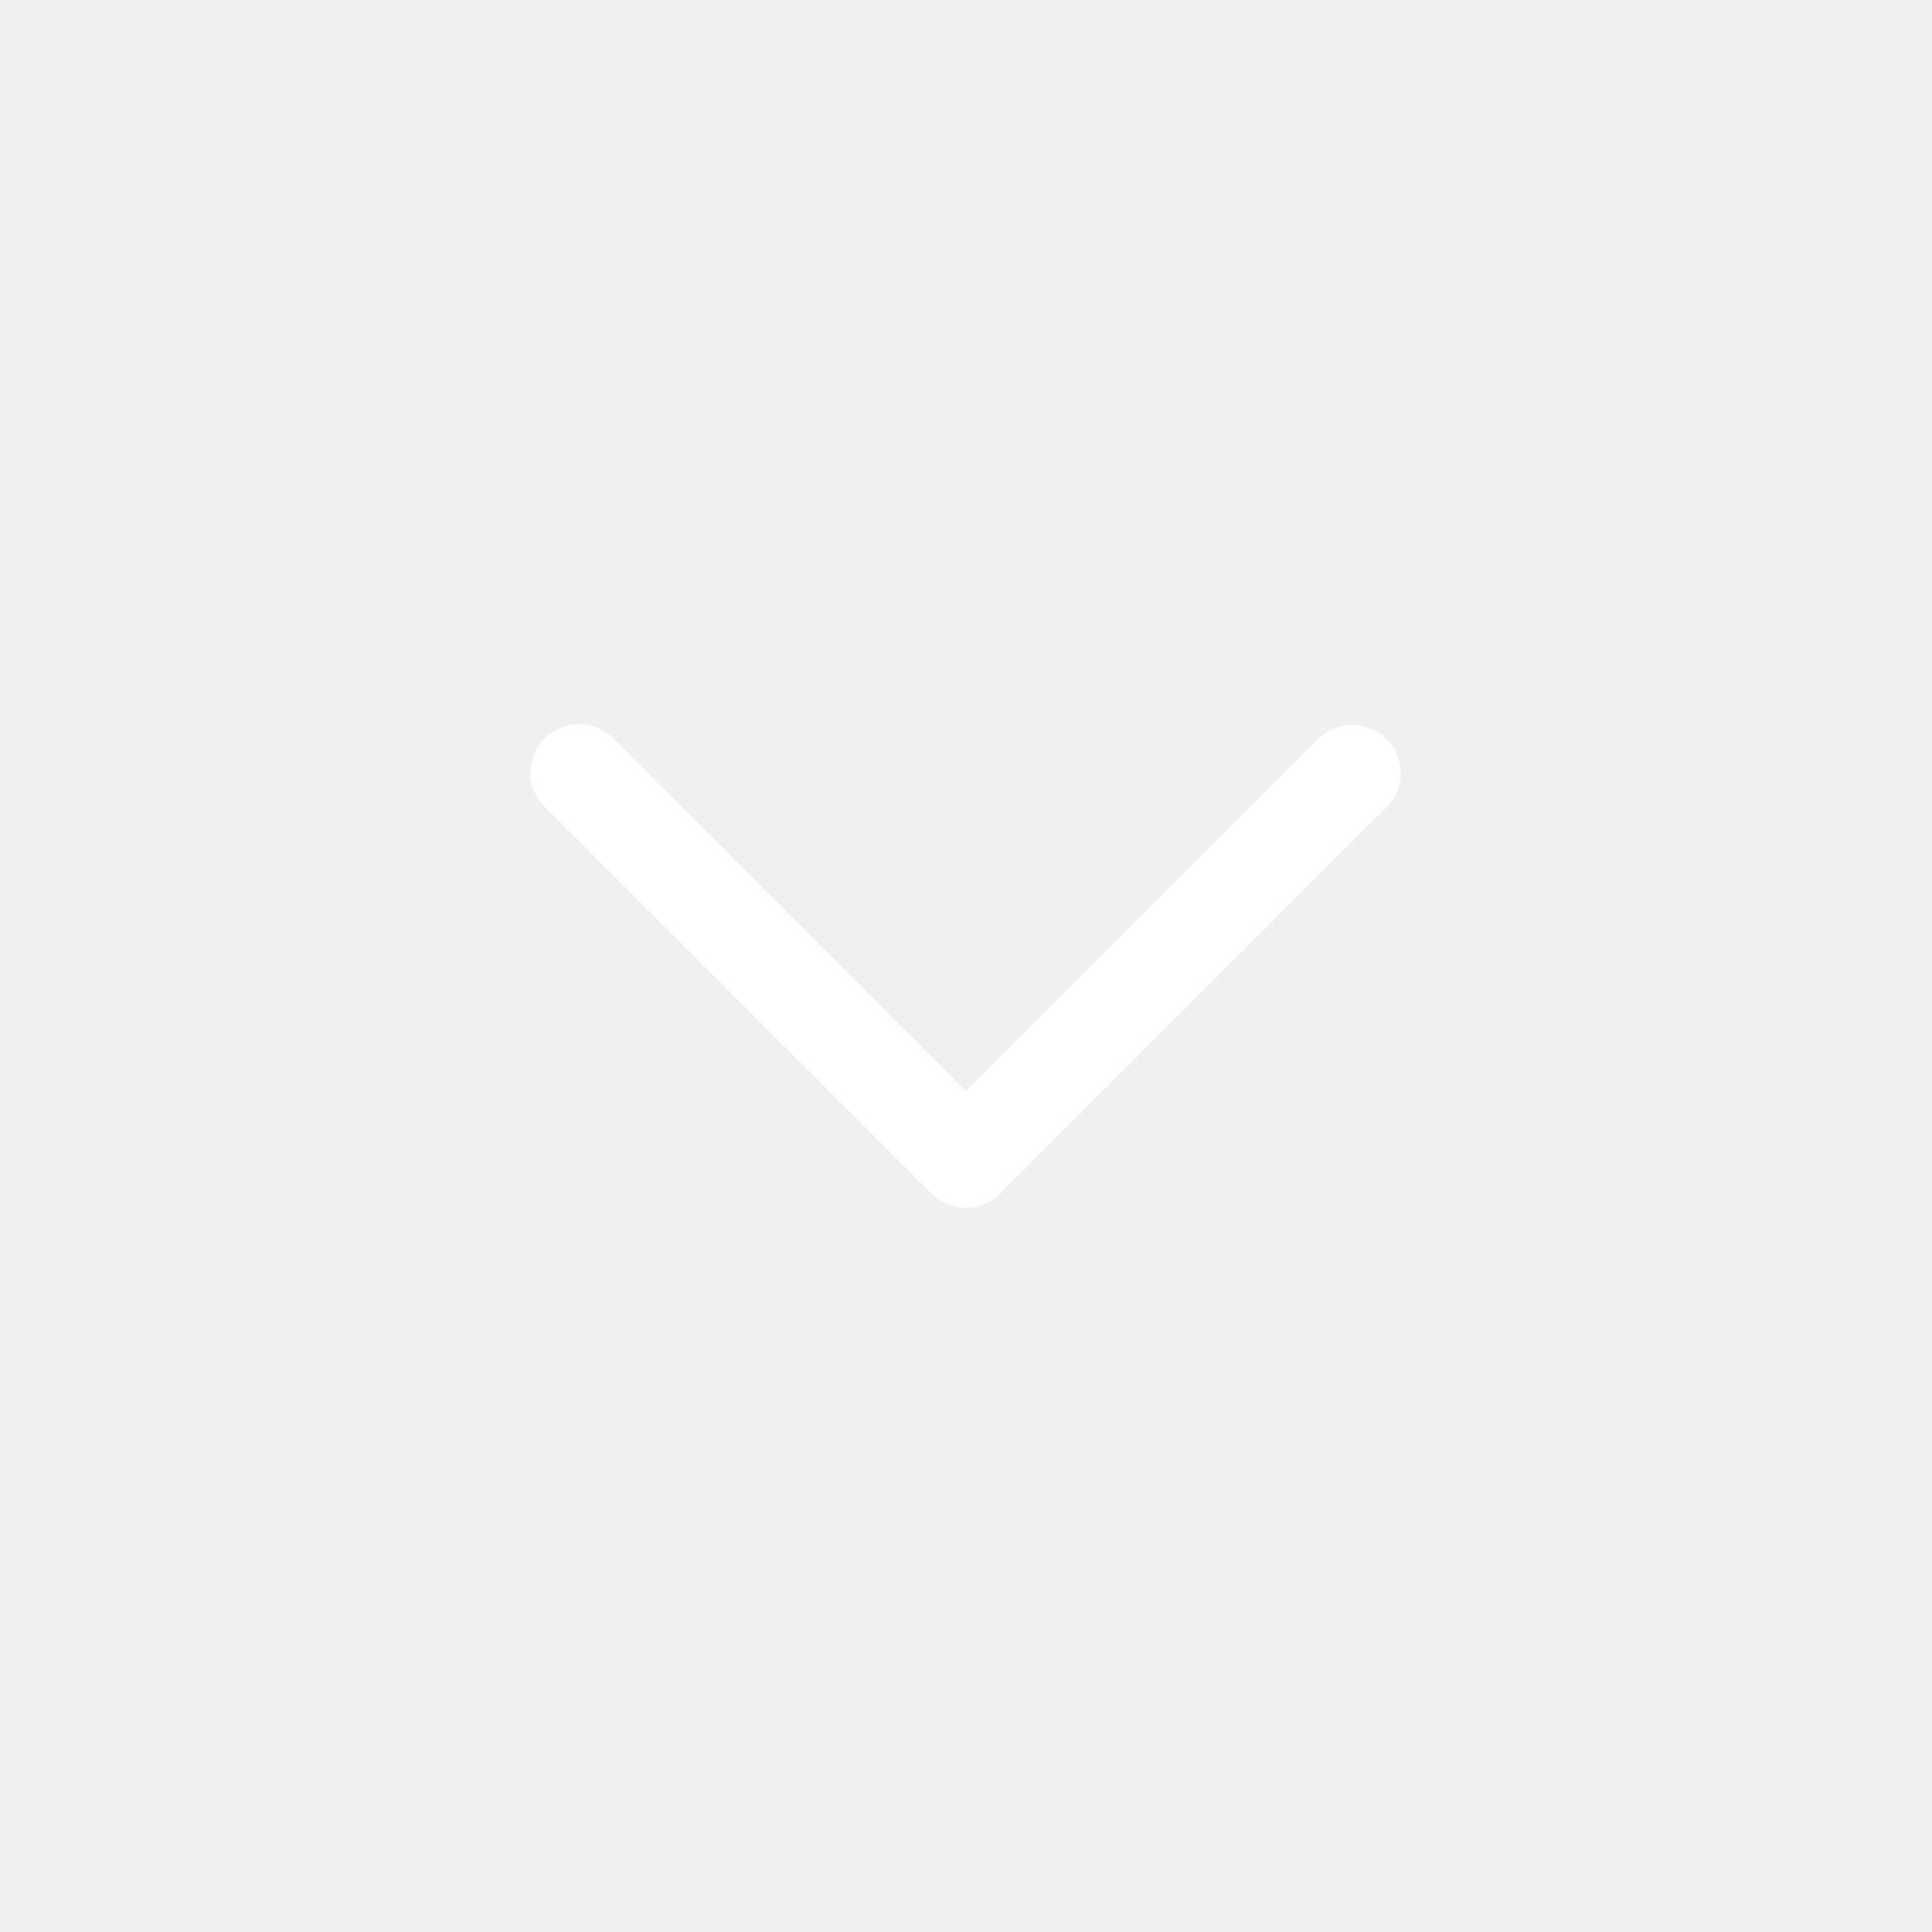
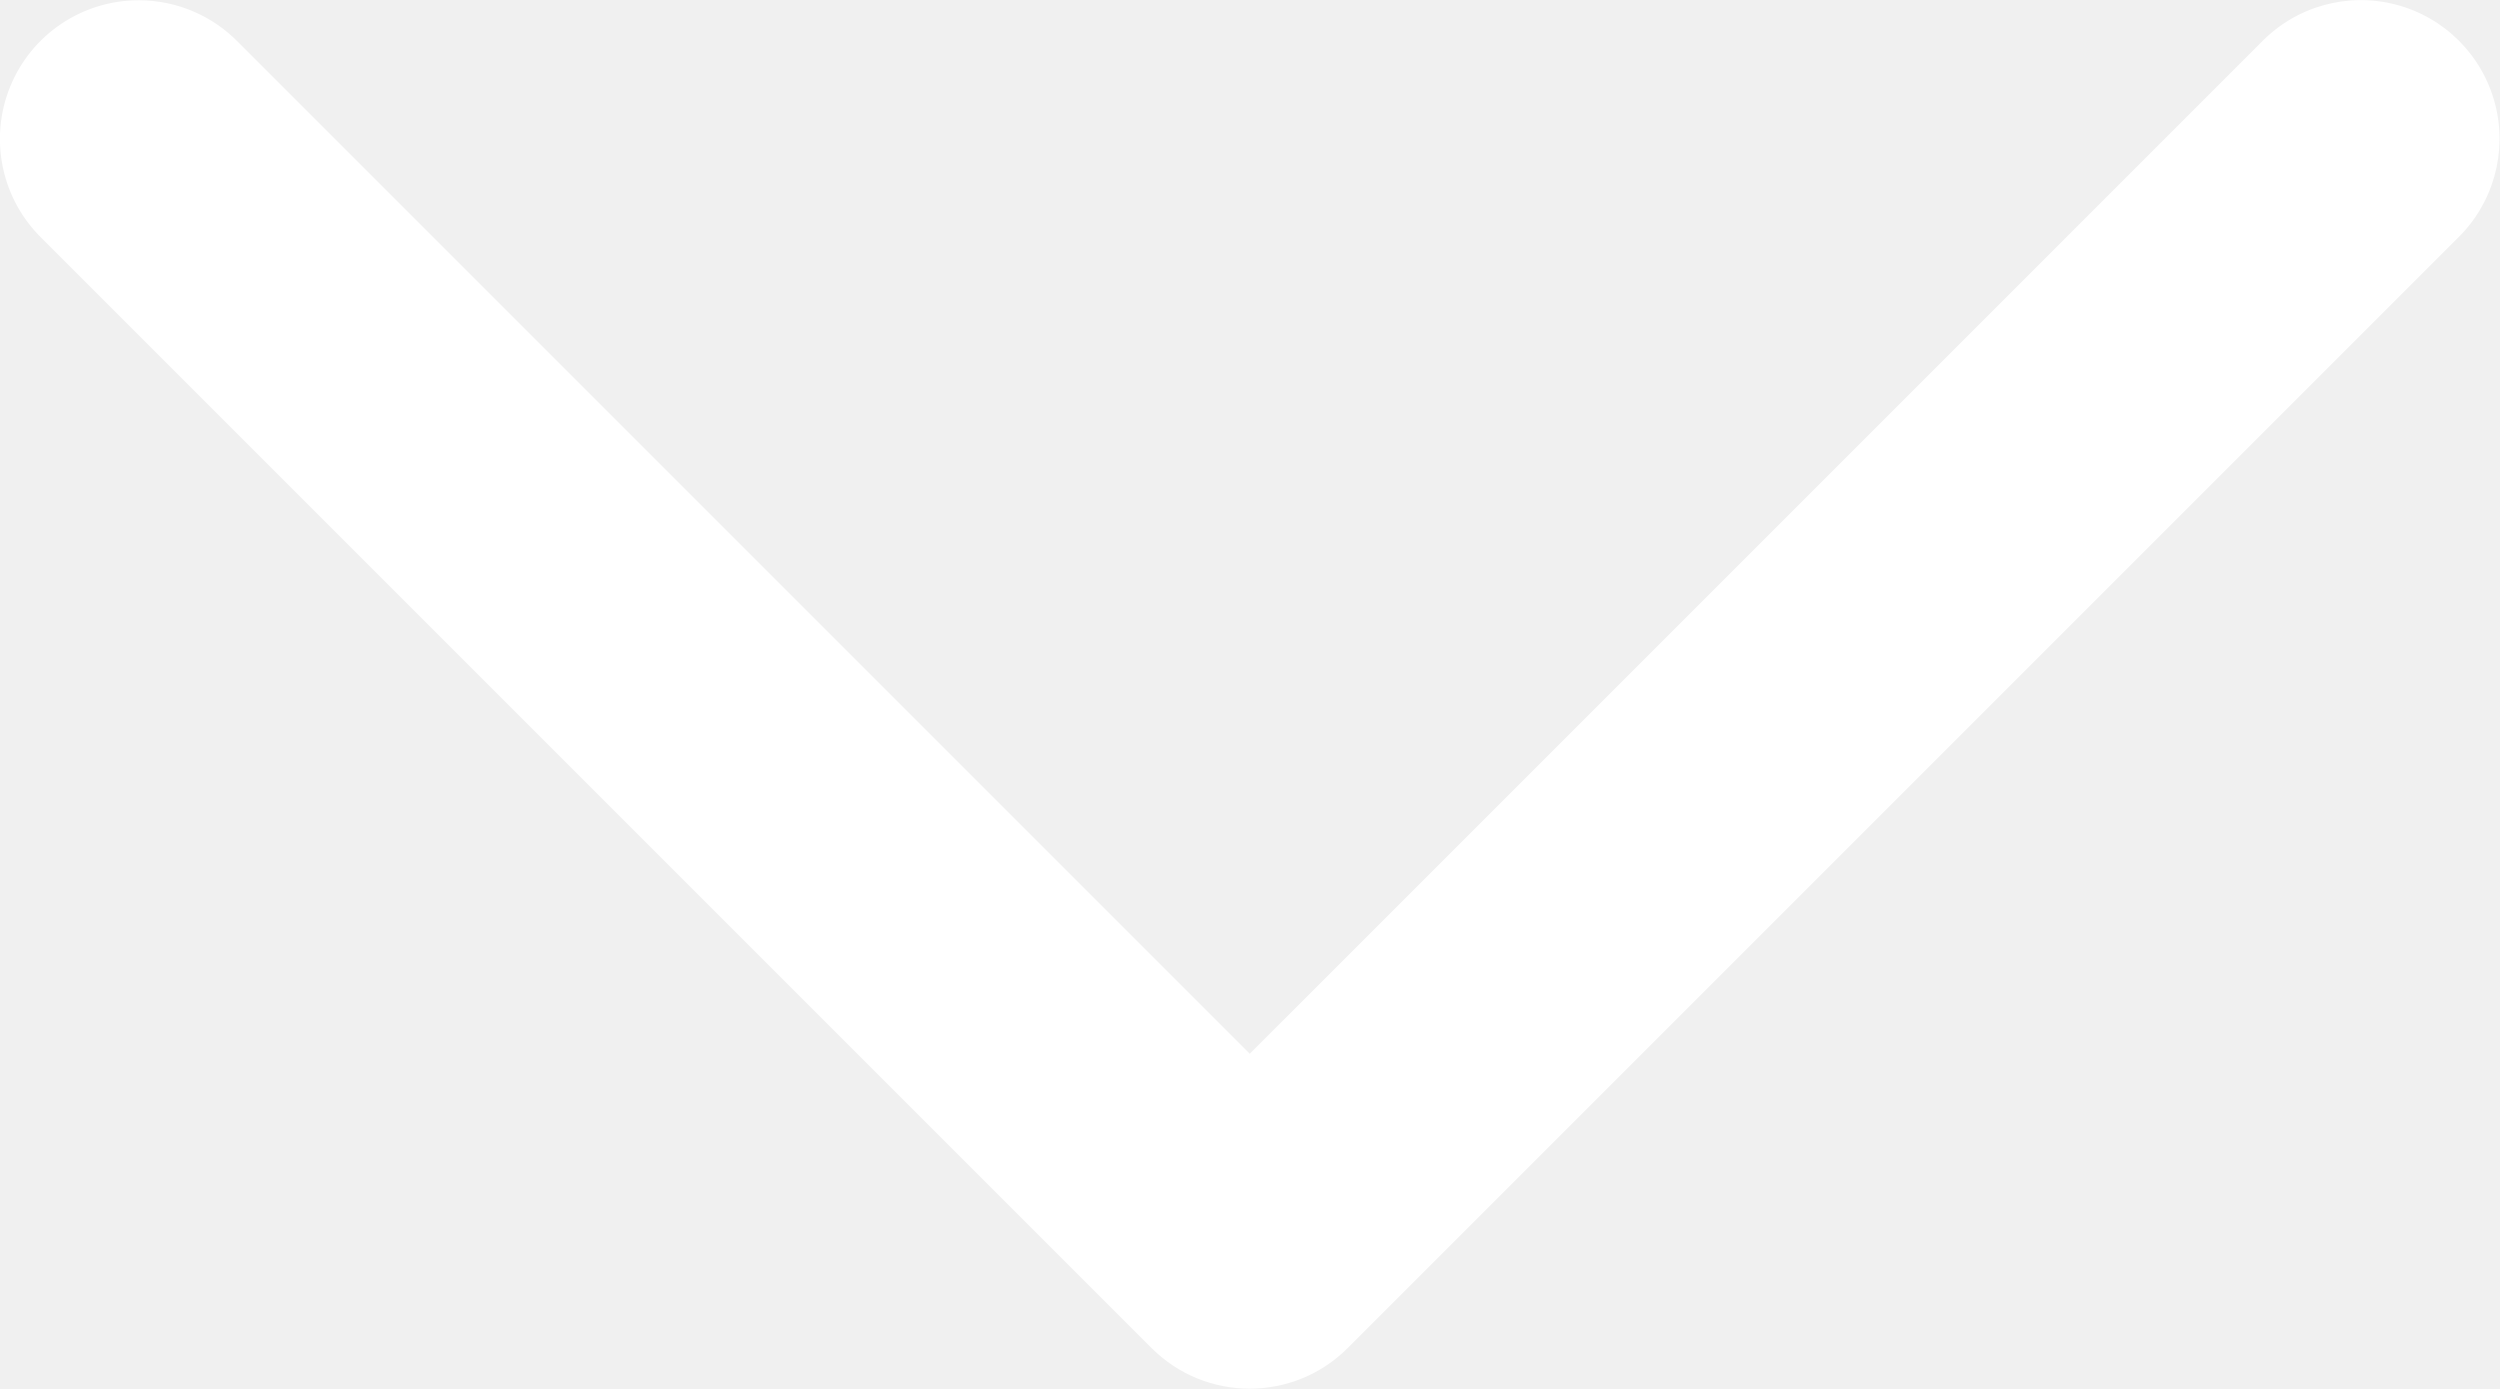
- <svg xmlns="http://www.w3.org/2000/svg" viewBox="0 0 20 20" xml:space="preserve">
-   <g transform="translate(0, 0) rotate(0) scale(1, 1)">
-     <path fill="#ffffff" d="M5.995 7.498a.5.5 0 0 0-.35.86l4 4a.5.5 0 0 0 .708 0l4-4a.5.5 0 1 0-.707-.708l-3.647 3.647L6.353 7.65a.5.5 0 0 0-.358-.152z" />
+ <svg xmlns="http://www.w3.org/2000/svg" style="display:inline;enable-background:new" version="1.0" id="svg2" height="5.007" width="9.013">
+   <defs id="defs4" />
+   <g id="layer8" style="display:inline" transform="translate(-427.9883,-603.993)">
+     <g id="g17698" style="display:inline;enable-background:new">
+       <path style="color:#000000;font-style:normal;font-variant:normal;font-weight:normal;font-stretch:normal;font-size:medium;line-height:normal;font-family:sans-serif;font-variant-ligatures:normal;font-variant-position:normal;font-variant-caps:normal;font-variant-numeric:normal;font-variant-alternates:normal;font-feature-settings:normal;text-indent:0;text-align:start;text-decoration:none;text-decoration-line:none;text-decoration-style:solid;text-decoration-color:#000000;letter-spacing:normal;word-spacing:normal;text-transform:none;writing-mode:lr-tb;direction:ltr;text-orientation:mixed;dominant-baseline:auto;baseline-shift:baseline;text-anchor:start;white-space:normal;shape-padding:0;clip-rule:nonzero;display:inline;overflow:visible;visibility:visible;opacity:1;isolation:auto;mix-blend-mode:normal;color-interpolation:sRGB;color-interpolation-filters:linearRGB;solid-color:#000000;solid-opacity:1;vector-effect:none;fill:#ffffff;fill-opacity:1;fill-rule:nonzero;stroke:none;stroke-width:1;stroke-linecap:round;stroke-linejoin:round;stroke-miterlimit:4;stroke-dasharray:none;stroke-dashoffset:0;stroke-opacity:1;color-rendering:auto;image-rendering:auto;shape-rendering:auto;text-rendering:auto;enable-background:new" d="m 428.49,603.994 a 0.5,0.5 0 0 0 -0.35,0.859 l 4,4 a 0.5,0.5 0 0 0 0.707,0 l 4,-4 a 0.5,0.5 0 1 0 -0.707,-0.707 l -3.646,3.646 -3.646,-3.646 a 0.5,0.5 0 0 0 -0.357,-0.152 z" id="path13549" />
+     </g>
  </g>
</svg>
